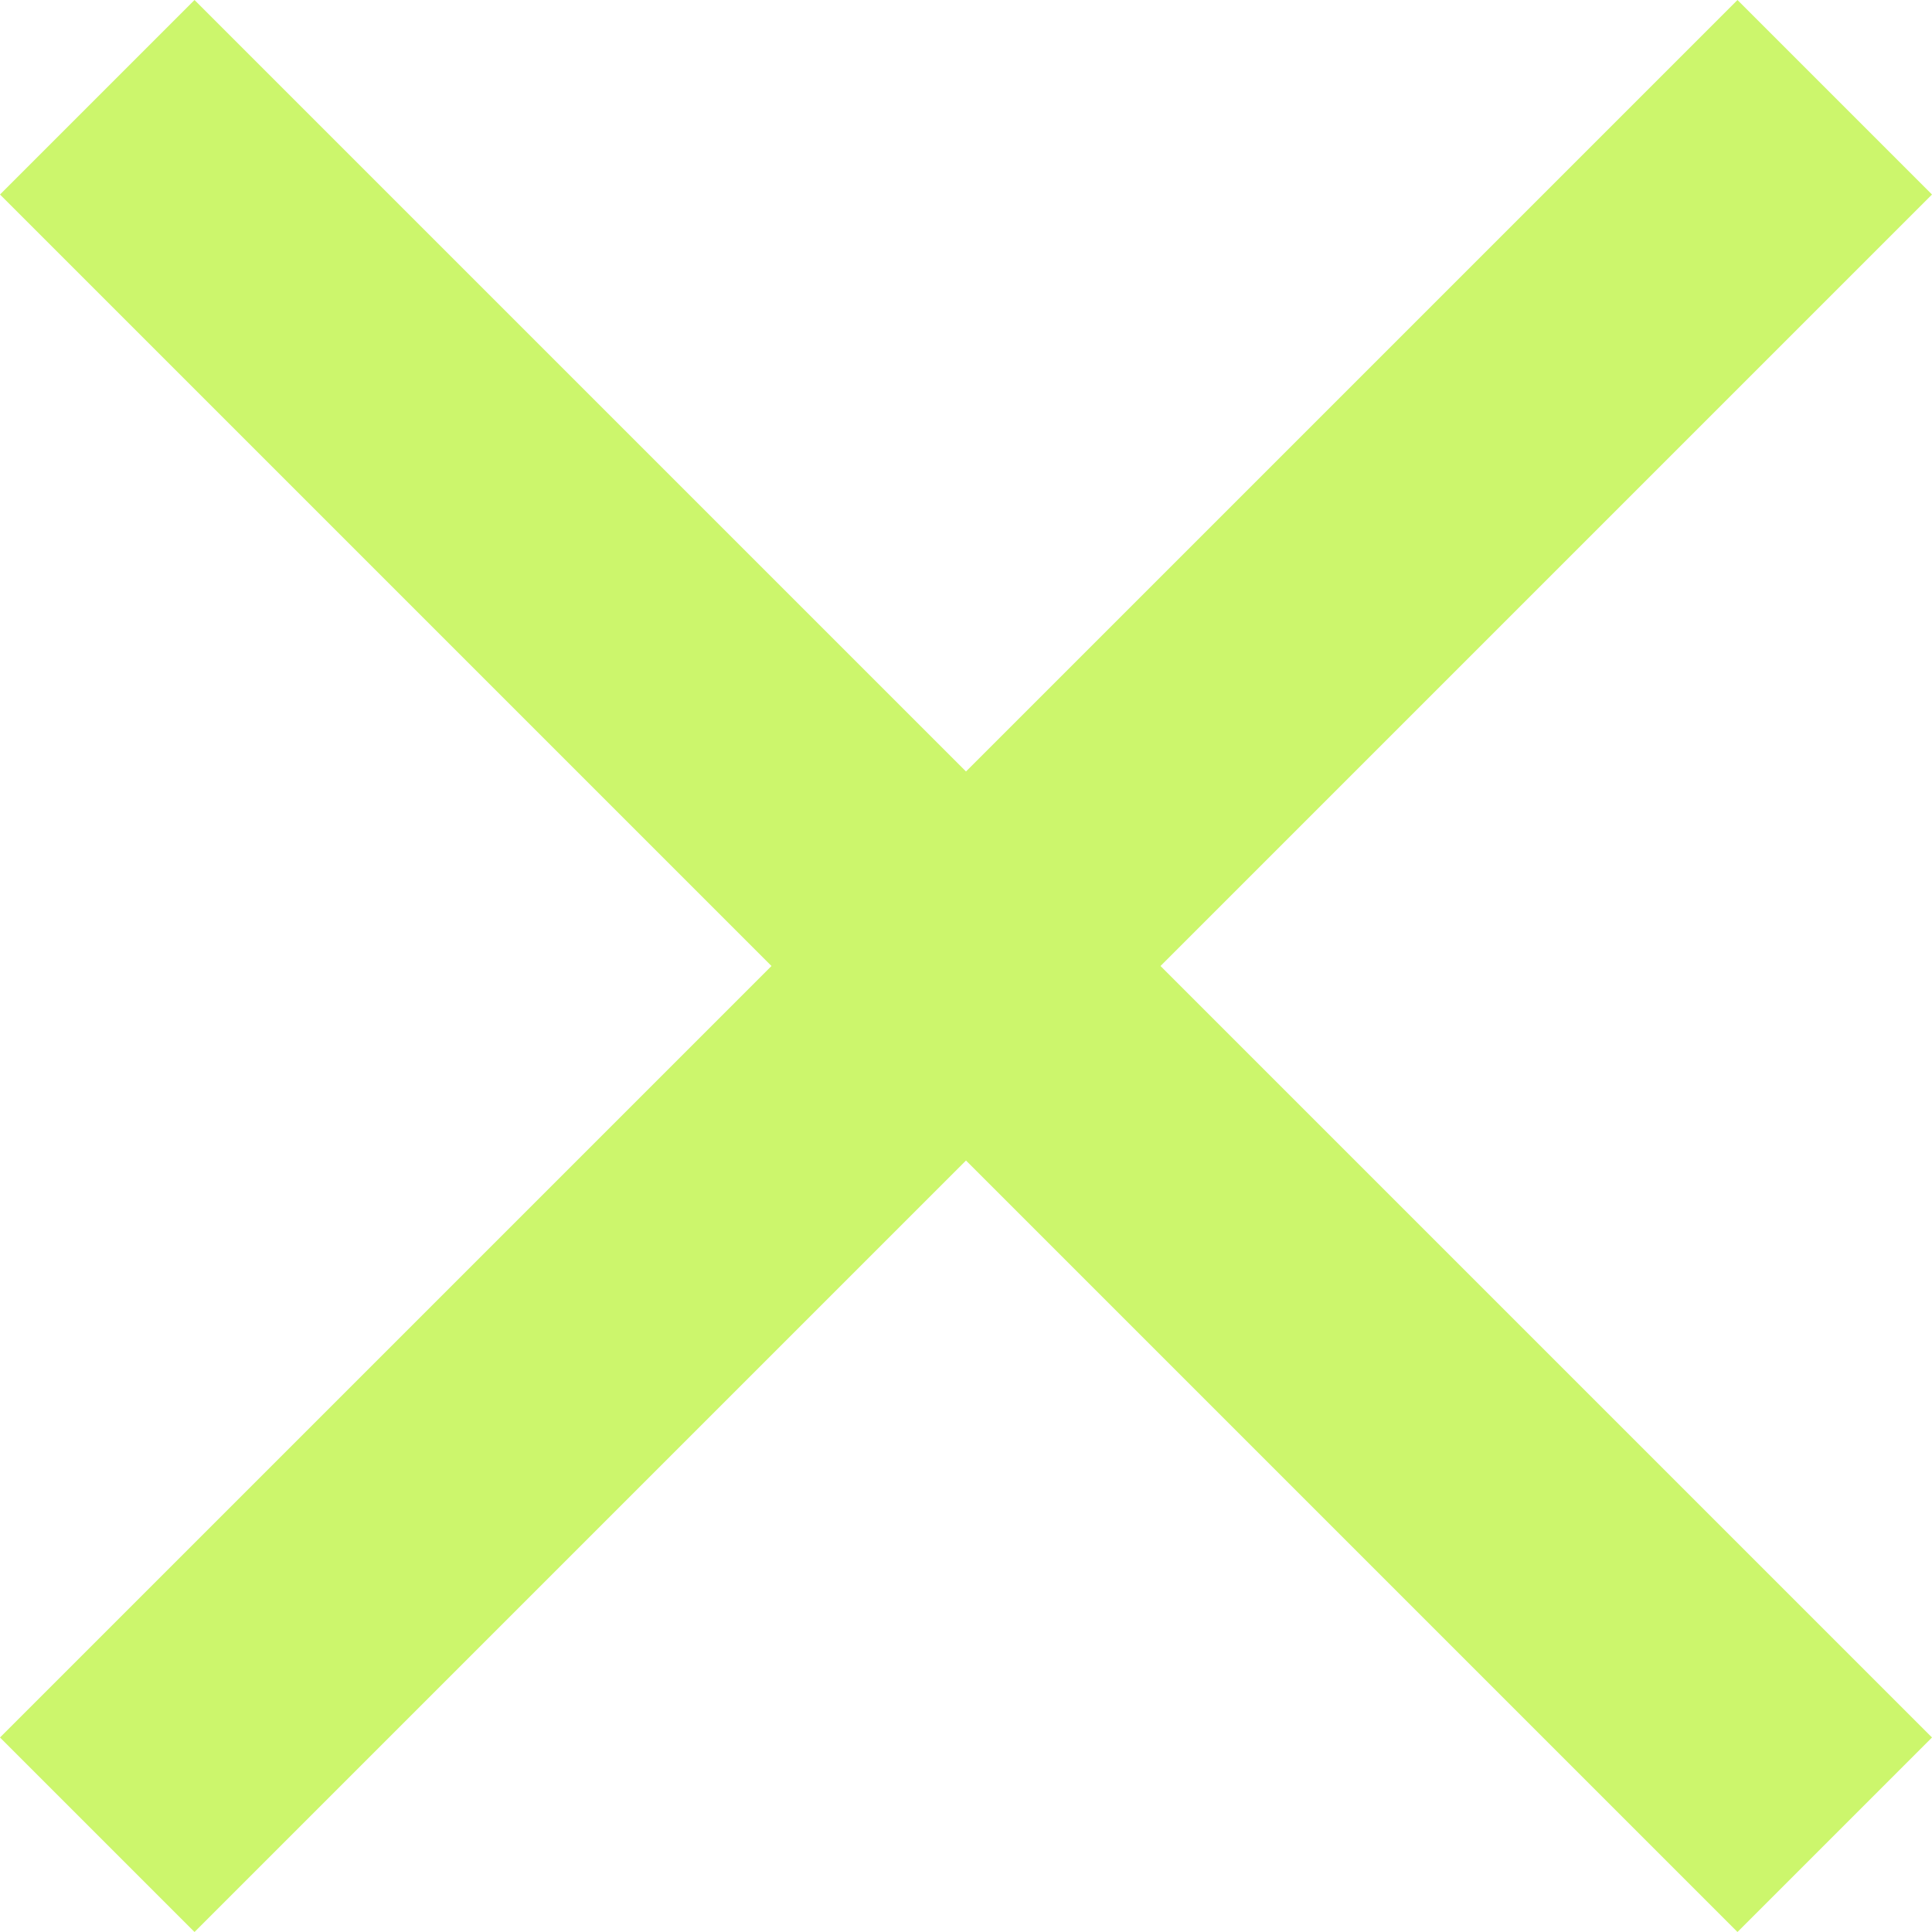
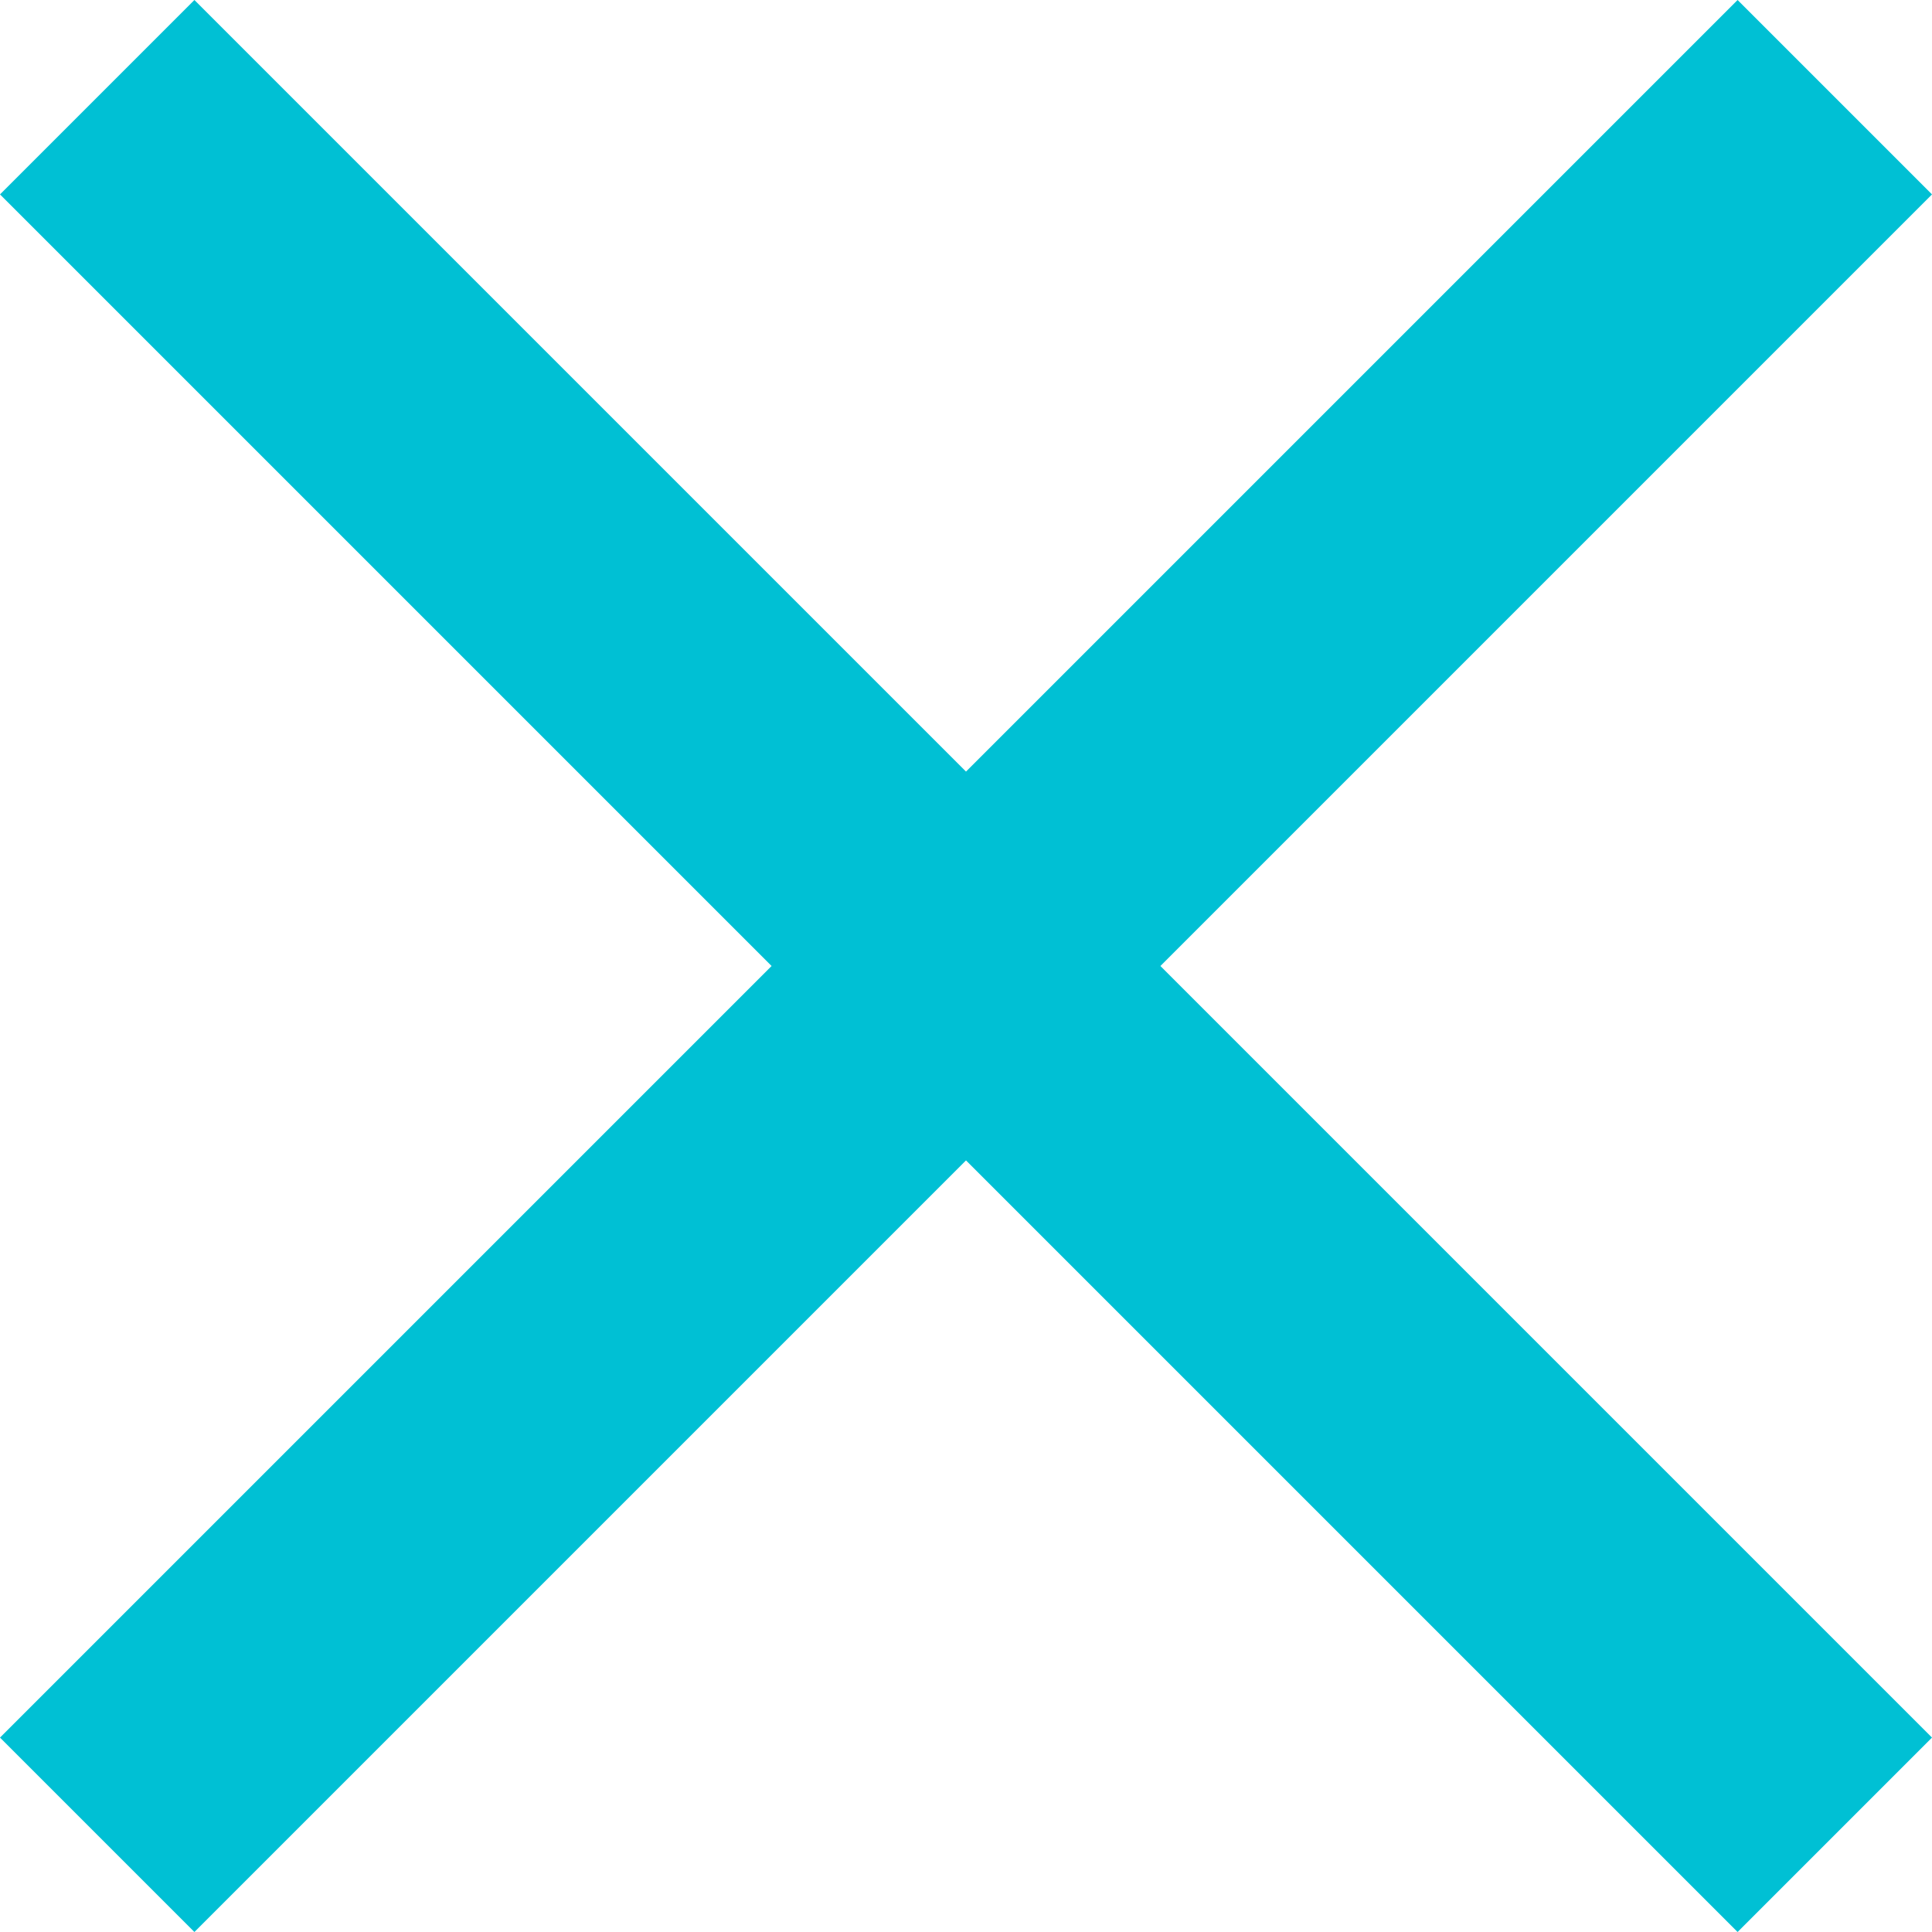
- <svg xmlns="http://www.w3.org/2000/svg" width="16" height="16" viewBox="0 0 16 16">
-   <defs>
-     <style>.a{fill:#ccf66c;}</style>
-   </defs>
-   <path class="a" d="M23.5,9.111,21.889,7.5,15.5,13.889,9.111,7.5,7.5,9.111,13.889,15.5,7.5,21.889,9.111,23.5,15.5,17.111,21.889,23.5,23.5,21.889,17.111,15.5Z" transform="translate(-7.5 -7.5)" />
+ <svg xmlns="http://www.w3.org/2000/svg" version="1.2" baseProfile="tiny-ps" viewBox="0 0 16 16" width="16" height="16">
+   <style>
+ 		tspan { white-space:pre }
+ 		.shp0 { fill: #00c0d4 } 
+ 	</style>
+   <path id="Layer" class="shp0" d="M16 1.61L14.39 0L8 6.39L1.61 0L0 1.61L6.39 8L0 14.39L1.61 16L8 9.61L14.39 16L16 14.39L9.61 8L16 1.61Z" />
</svg>
